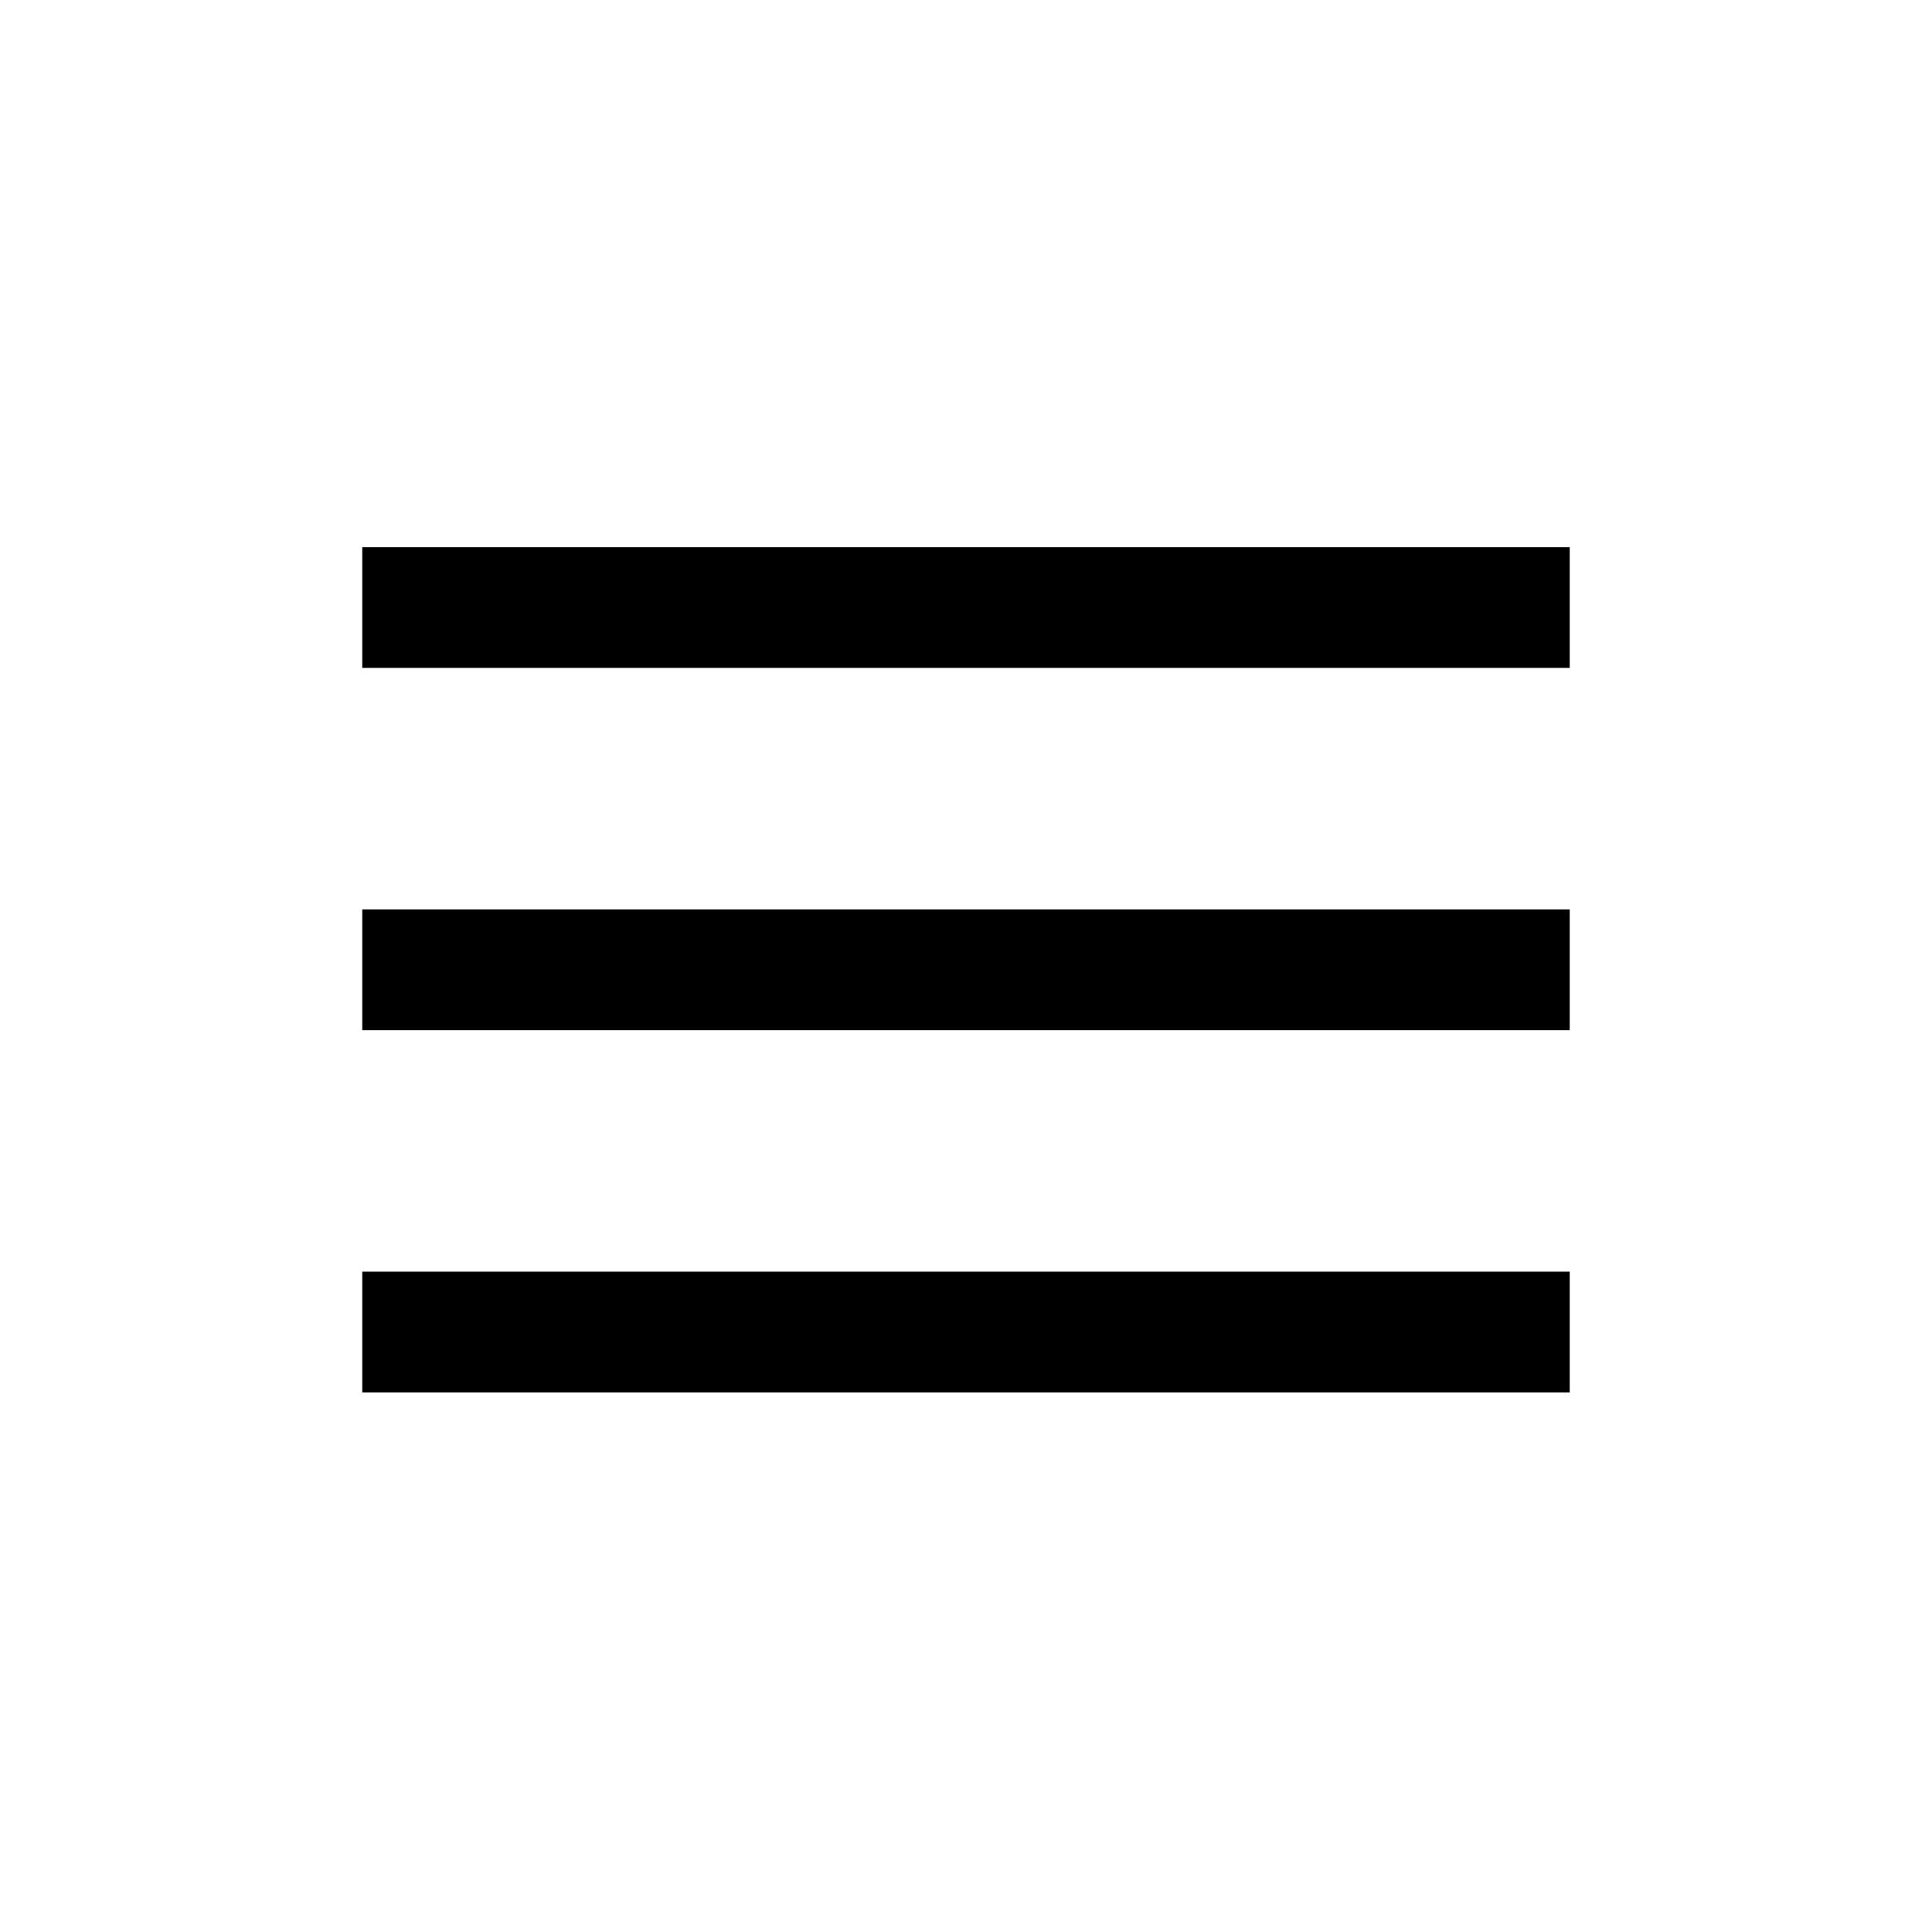
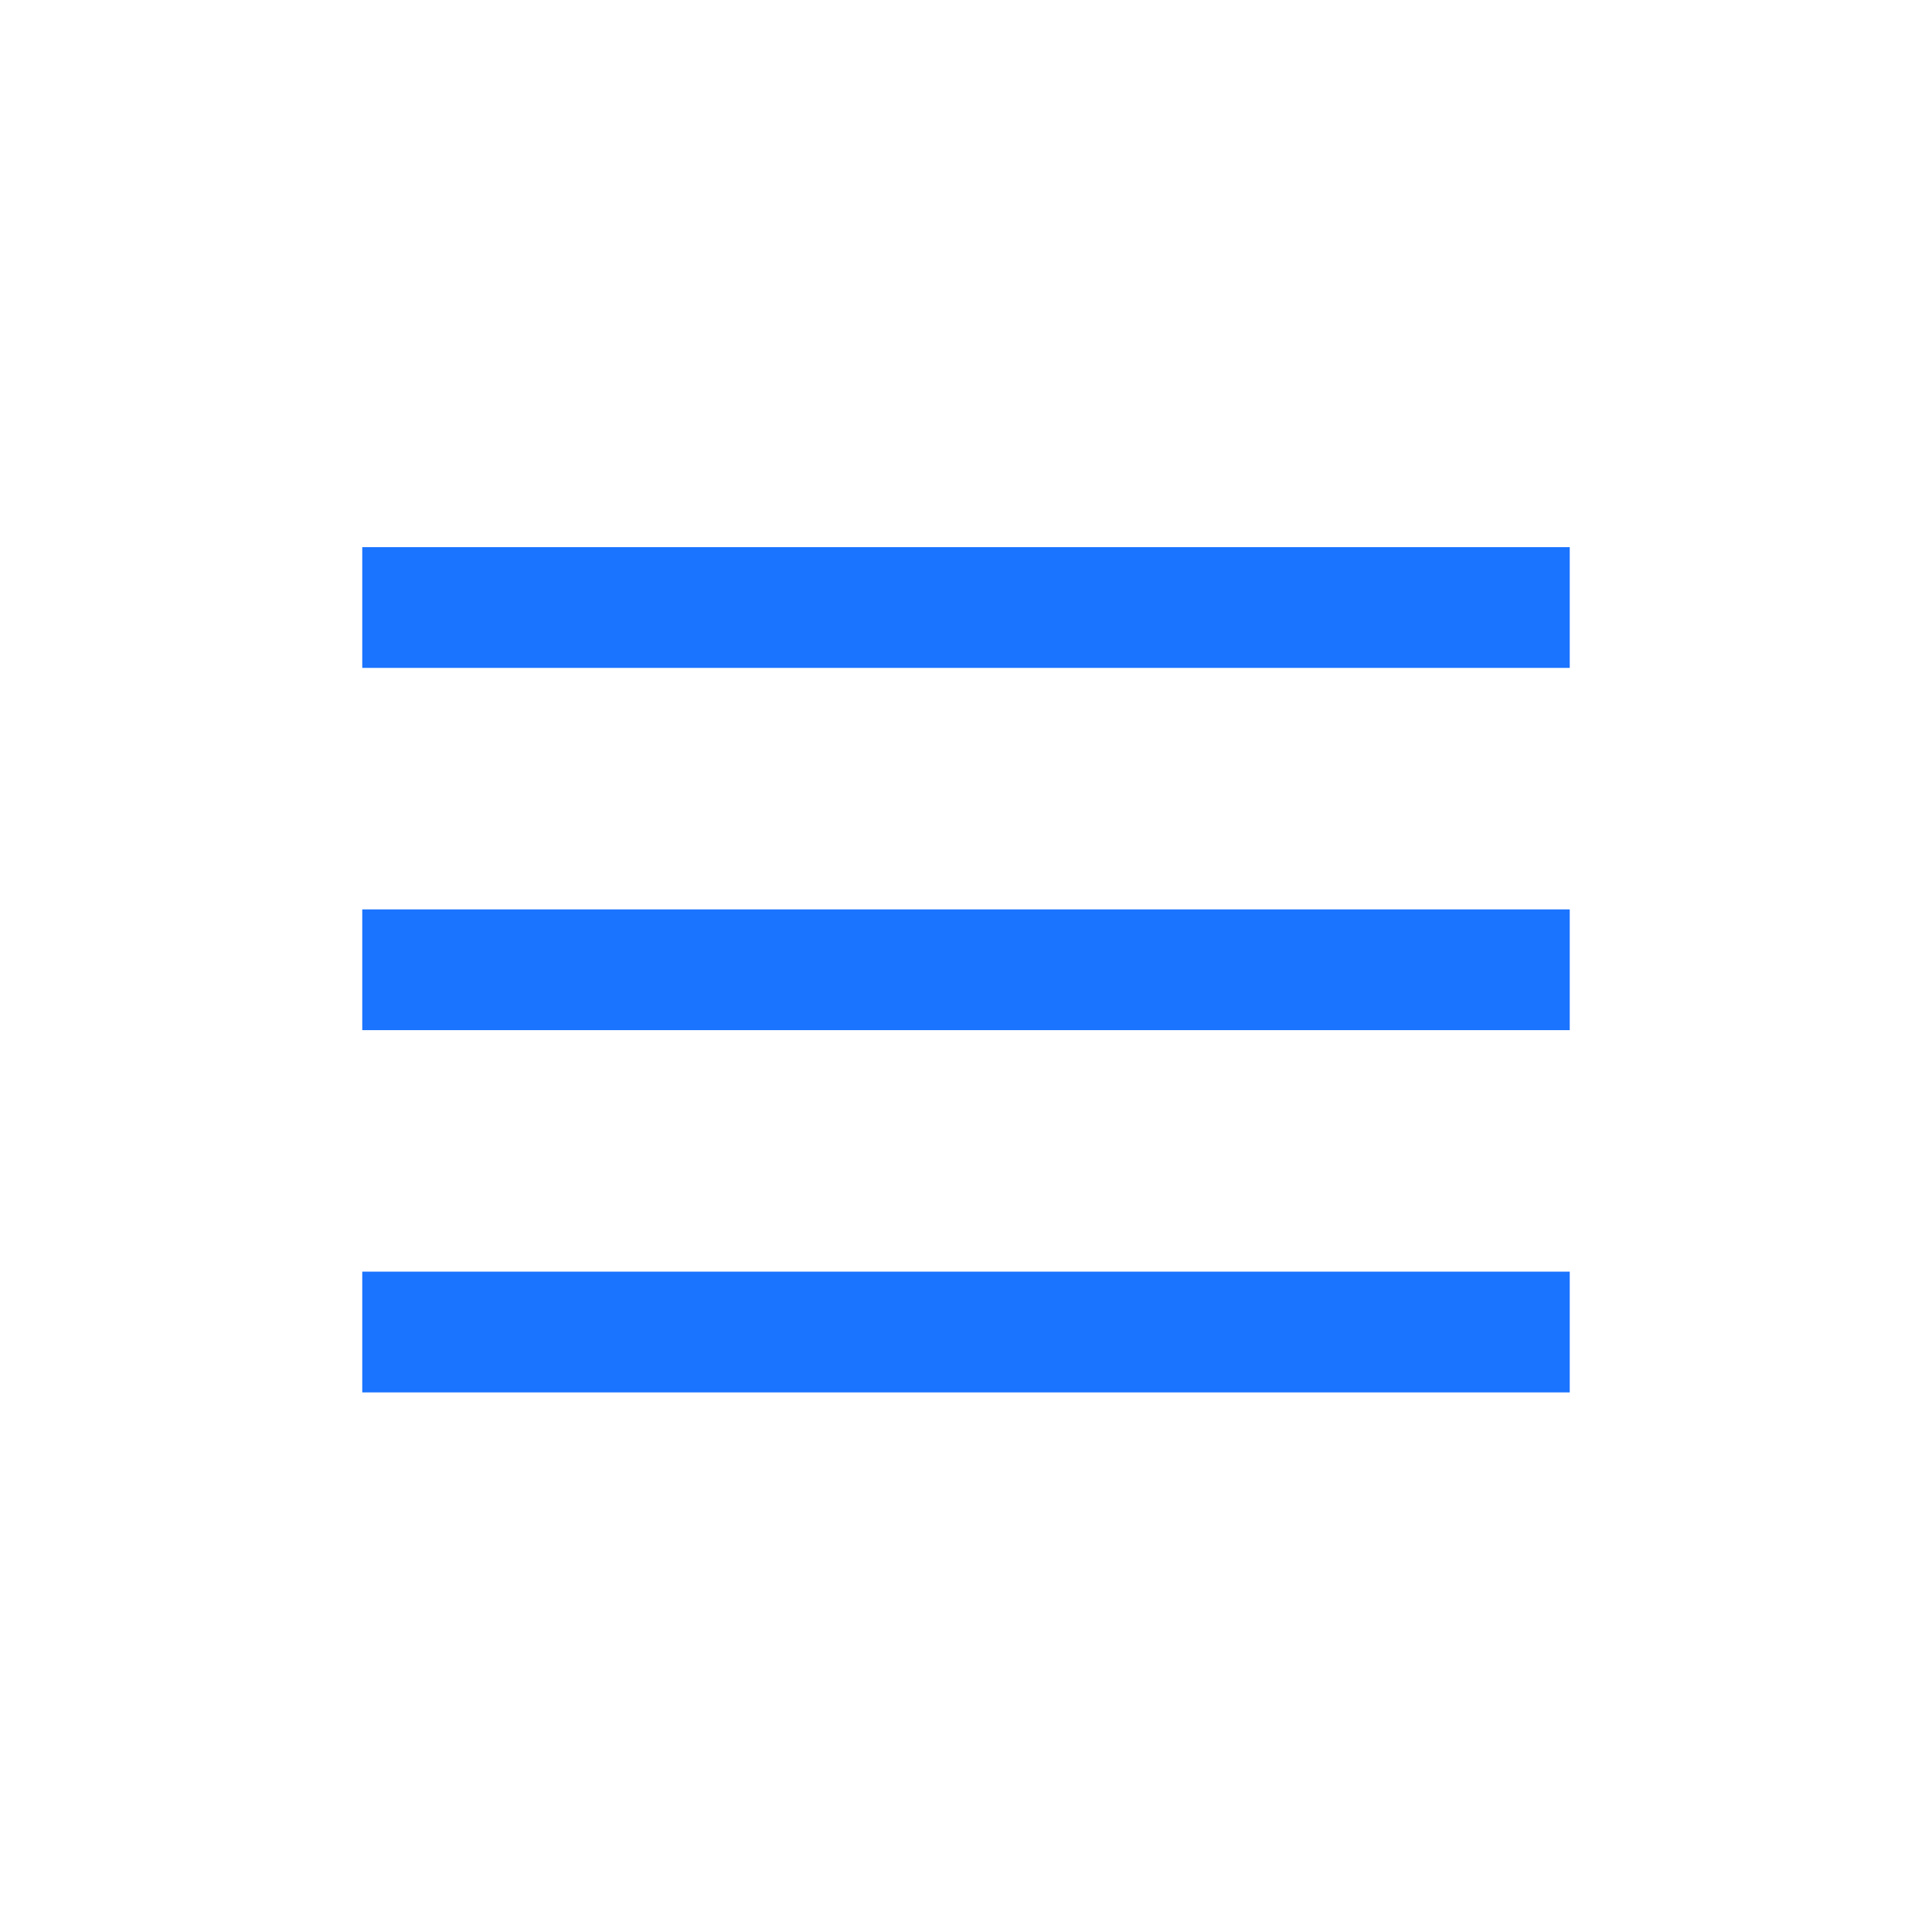
<svg xmlns="http://www.w3.org/2000/svg" version="1.1" id="Layer_1" x="0px" y="0px" width="512px" height="512px" viewBox="0 0 512 512" style="enable-background:new 0 0 512 512;" xml:space="preserve">
-   <g>
+   <g fill="#1b74ff" fill-opacity="1">
    <rect x="96" y="241" width="320" height="32" />
    <rect x="96" y="145" width="320" height="32" />
    <rect x="96" y="337" width="320" height="32" />
  </g>
</svg>
